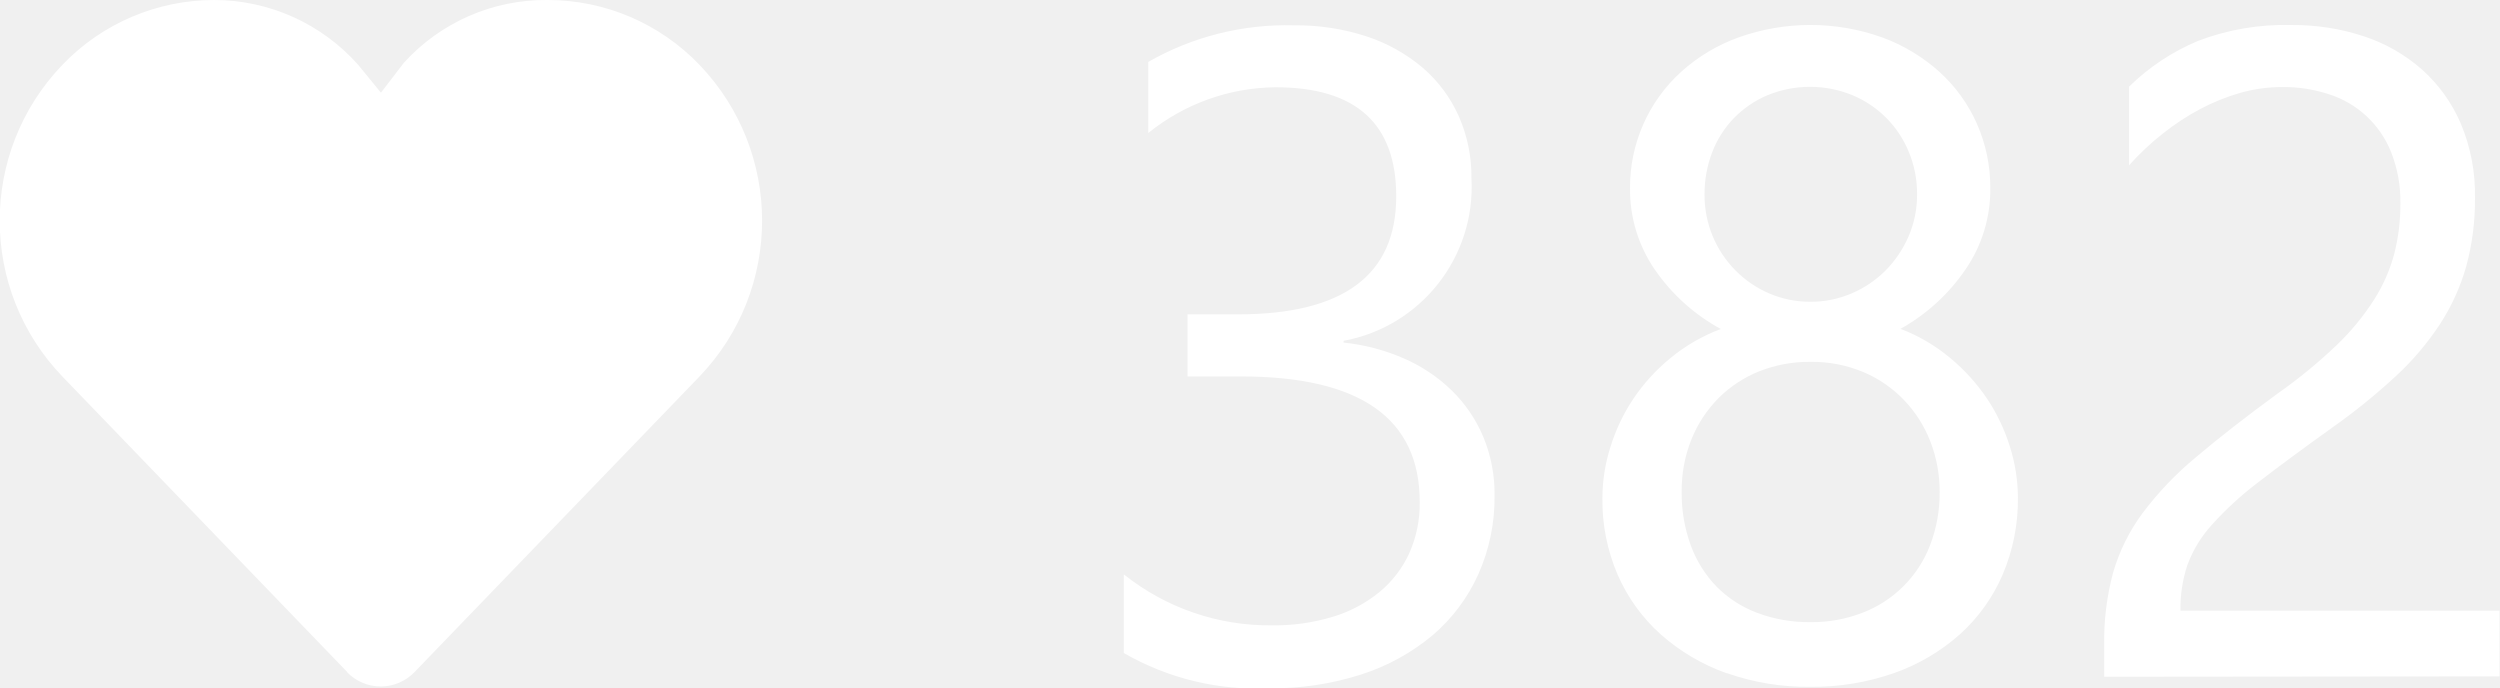
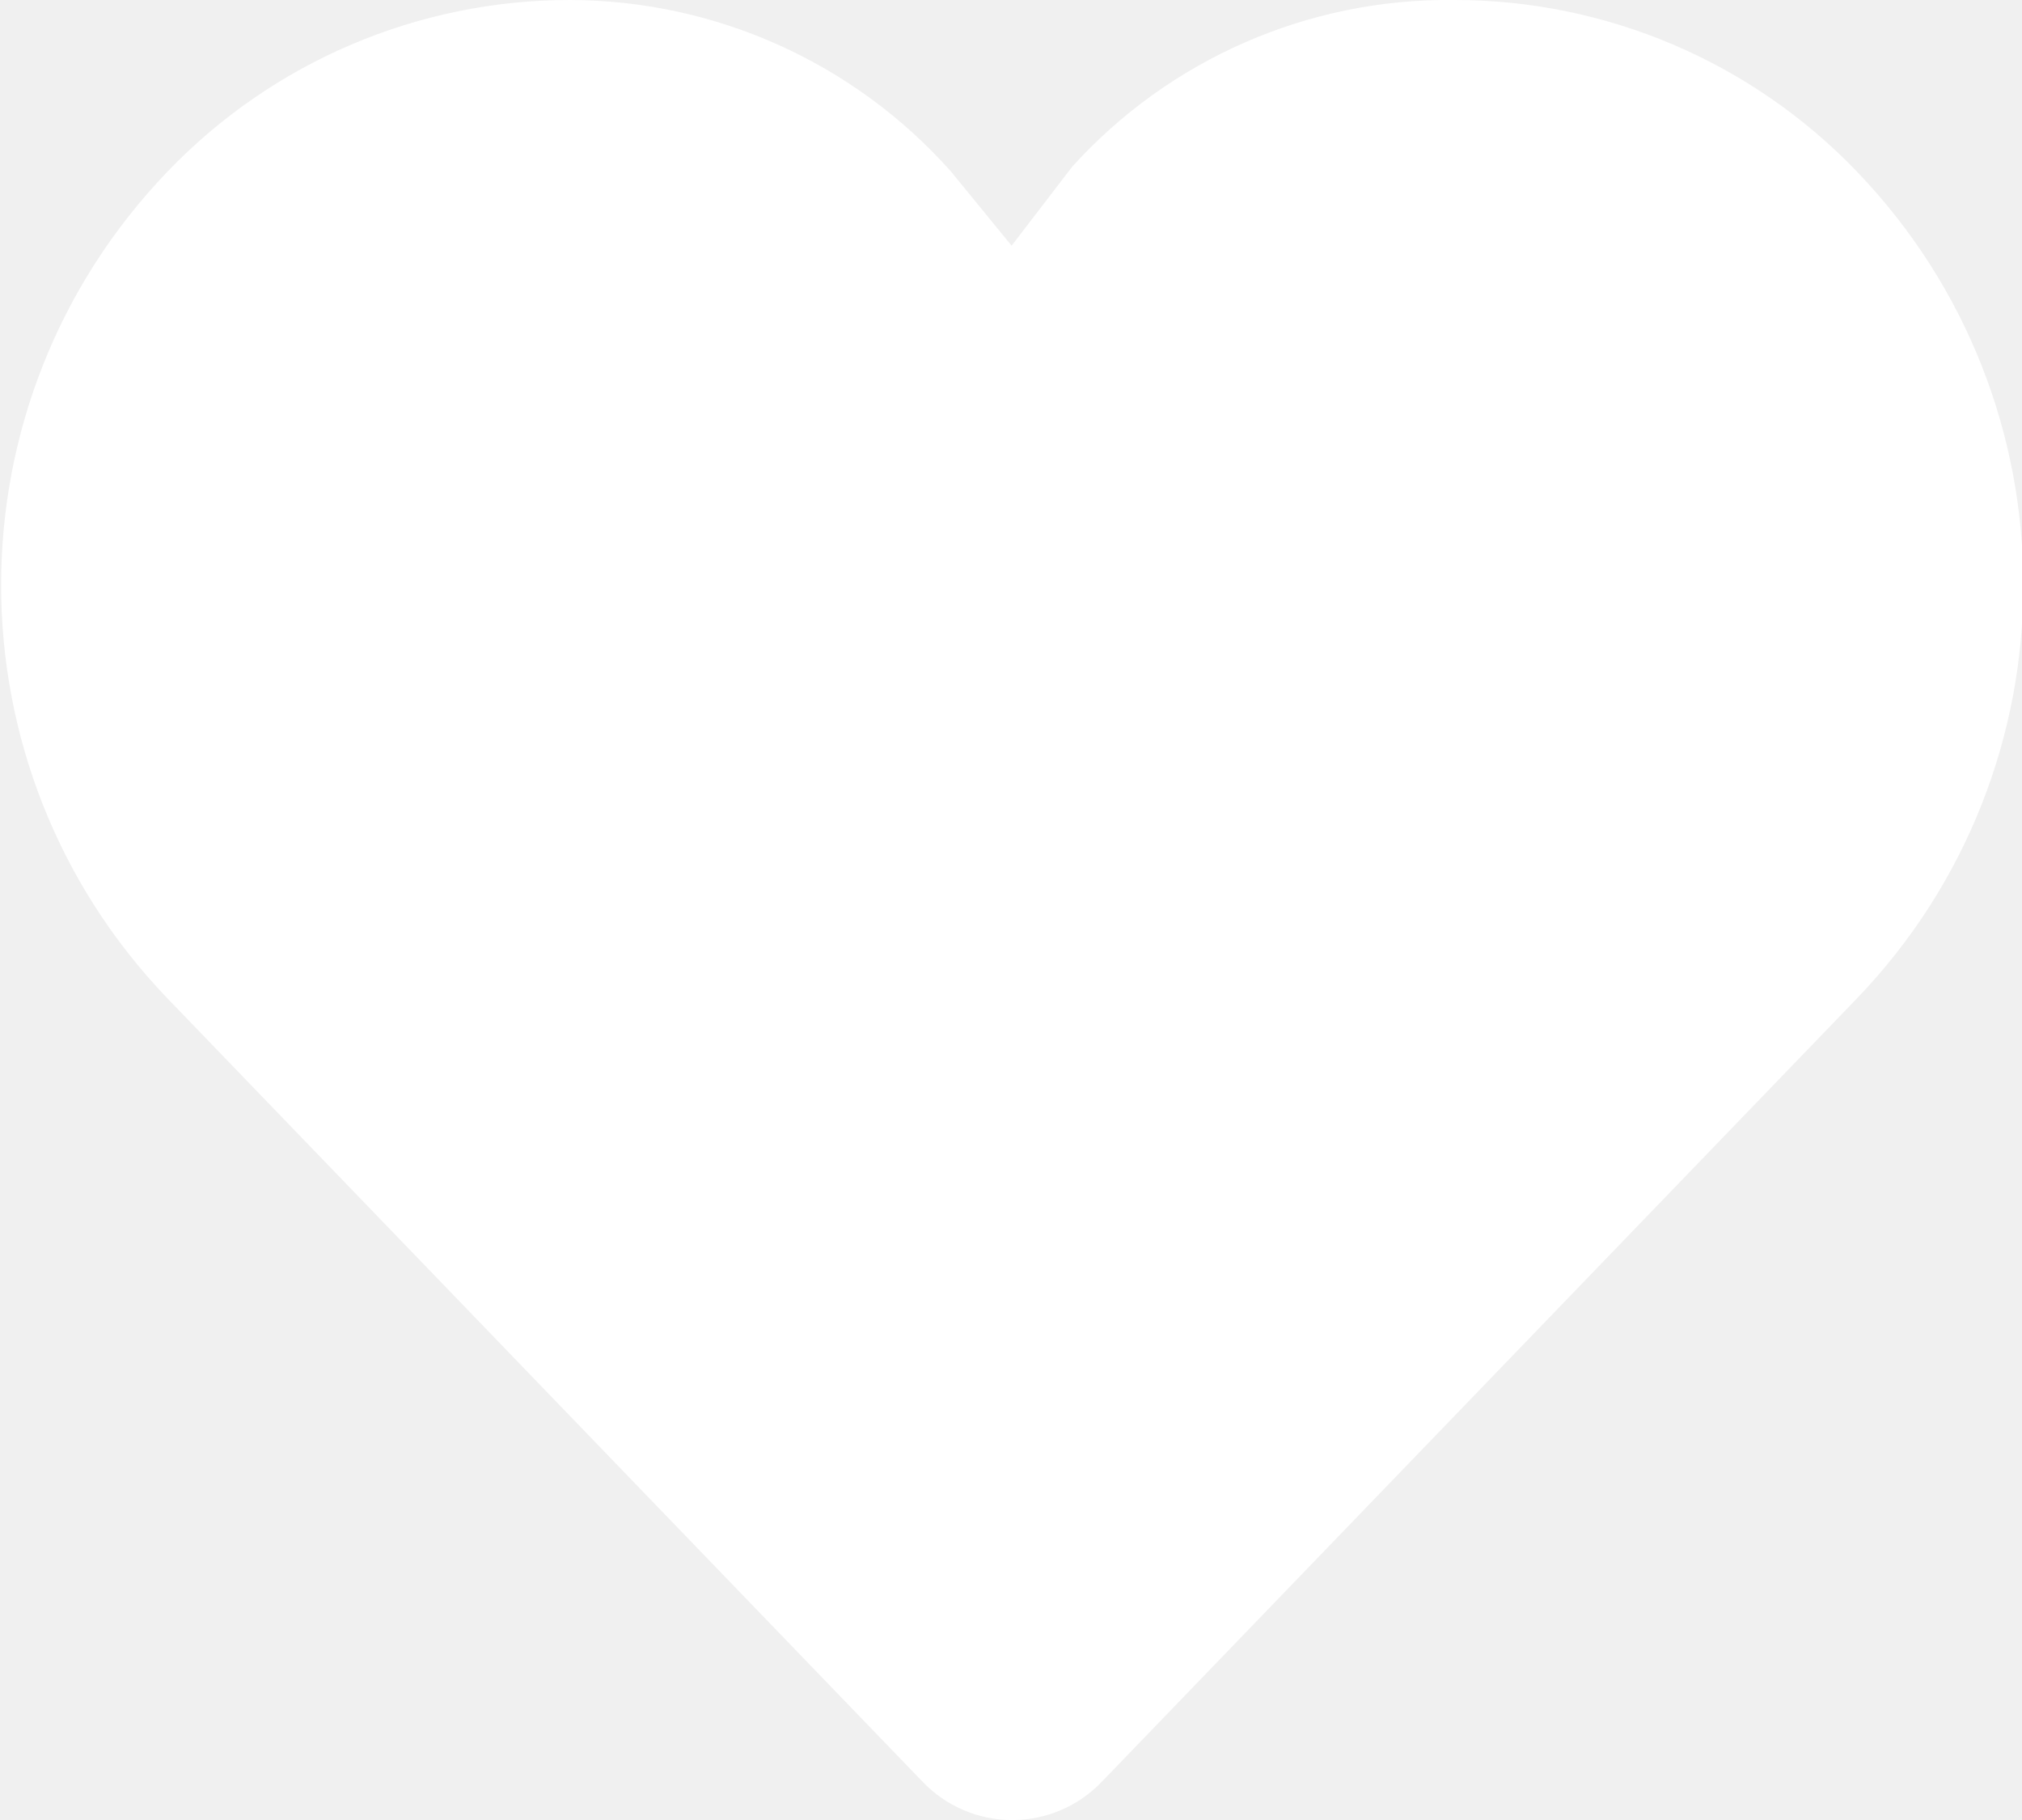
- <svg xmlns="http://www.w3.org/2000/svg" width="32.774" height="9.017" viewBox="0 0 32.774 9.017">
-   <path id="Color_Overlay" data-name="Color Overlay" d="M1347.733,1215.561v-1.031a3.059,3.059,0,0,0,1.945.668,2.623,2.623,0,0,0,.794-.112,1.767,1.767,0,0,0,.609-.322,1.431,1.431,0,0,0,.393-.509,1.594,1.594,0,0,0,.138-.674q0-1.646-2.344-1.646h-.7v-.814h.661q2.075,0,2.075-1.547,0-1.43-1.582-1.43a2.693,2.693,0,0,0-1.669.6v-.932a3.647,3.647,0,0,1,1.91-.48,2.943,2.943,0,0,1,.955.146,2.205,2.205,0,0,1,.733.41,1.807,1.807,0,0,1,.472.633,1.951,1.951,0,0,1,.167.814,2.052,2.052,0,0,1-1.676,2.133v.023a2.664,2.664,0,0,1,.791.208,2.1,2.1,0,0,1,.626.419,1.85,1.85,0,0,1,.413.606,1.936,1.936,0,0,1,.149.77,2.458,2.458,0,0,1-.213,1.035,2.282,2.282,0,0,1-.6.8,2.8,2.8,0,0,1-.934.513,3.8,3.8,0,0,1-1.2.181A3.492,3.492,0,0,1,1347.733,1215.561Zm7.9.264a2.631,2.631,0,0,1-.861-.508,2.259,2.259,0,0,1-.565-.782,2.456,2.456,0,0,1-.2-1.007,2.216,2.216,0,0,1,.106-.671,2.418,2.418,0,0,1,.3-.63,2.478,2.478,0,0,1,.486-.533,2.31,2.31,0,0,1,.66-.381,2.5,2.5,0,0,1-.868-.783,1.845,1.845,0,0,1-.322-1.057,2.041,2.041,0,0,1,.674-1.535,2.275,2.275,0,0,1,.75-.448,2.8,2.8,0,0,1,1.881,0,2.311,2.311,0,0,1,.75.451,2.023,2.023,0,0,1,.492.68,2.058,2.058,0,0,1,.176.85,1.845,1.845,0,0,1-.322,1.057,2.516,2.516,0,0,1-.855.783,2.281,2.281,0,0,1,.65.381,2.542,2.542,0,0,1,.484.533,2.446,2.446,0,0,1,.3.63,2.242,2.242,0,0,1,.105.671,2.5,2.5,0,0,1-.2,1.007,2.244,2.244,0,0,1-.56.782,2.592,2.592,0,0,1-.861.508,3.231,3.231,0,0,1-1.1.181A3.191,3.191,0,0,1,1355.637,1215.824Zm.431-3.958a1.6,1.6,0,0,0-.534.351,1.645,1.645,0,0,0-.355.539,1.806,1.806,0,0,0-.129.688,1.984,1.984,0,0,0,.121.709,1.535,1.535,0,0,0,.339.539,1.488,1.488,0,0,0,.534.343,1.923,1.923,0,0,0,.694.12,1.829,1.829,0,0,0,.68-.122,1.537,1.537,0,0,0,.888-.885,1.9,1.9,0,0,0,.126-.7,1.8,1.8,0,0,0-.121-.659,1.64,1.64,0,0,0-.343-.542,1.592,1.592,0,0,0-.533-.369,1.732,1.732,0,0,0-.7-.135A1.756,1.756,0,0,0,1356.068,1211.866Zm.105-3.618a1.353,1.353,0,0,0-.439.3,1.318,1.318,0,0,0-.284.448,1.51,1.51,0,0,0-.1.551,1.4,1.4,0,0,0,.408,1,1.4,1.4,0,0,0,.442.3,1.357,1.357,0,0,0,.539.108,1.343,1.343,0,0,0,.542-.111,1.4,1.4,0,0,0,.443-.3,1.458,1.458,0,0,0,.3-.445,1.361,1.361,0,0,0,.112-.548,1.425,1.425,0,0,0-.109-.562,1.363,1.363,0,0,0-.738-.742,1.466,1.466,0,0,0-1.113,0Zm-18.616,7.562-3.733-3.873a2.95,2.95,0,0,1,0-4.09,2.757,2.757,0,0,1,1.989-.848,2.528,2.528,0,0,1,1.885.848h0l.3.367.3-.391h0a2.508,2.508,0,0,1,1.885-.824,2.756,2.756,0,0,1,1.989.848,2.953,2.953,0,0,1,0,4.09l-3.733,3.872a.614.614,0,0,1-.887,0Zm23.032.061v-.417a3.455,3.455,0,0,1,.117-.949,2.47,2.47,0,0,1,.386-.779,4.32,4.32,0,0,1,.706-.738q.436-.37,1.069-.833a6.657,6.657,0,0,0,.765-.627,3.226,3.226,0,0,0,.495-.6,2.155,2.155,0,0,0,.266-.606,2.6,2.6,0,0,0,.079-.653,1.737,1.737,0,0,0-.121-.674,1.3,1.3,0,0,0-.817-.761,1.9,1.9,0,0,0-.609-.094,2.034,2.034,0,0,0-.551.076,2.753,2.753,0,0,0-.524.211,3.206,3.206,0,0,0-.492.323,3.52,3.52,0,0,0-.443.416v-1.031a2.875,2.875,0,0,1,.905-.6,3.188,3.188,0,0,1,1.221-.208,2.949,2.949,0,0,1,.956.149,2.181,2.181,0,0,1,.761.437,2.013,2.013,0,0,1,.507.708,2.391,2.391,0,0,1,.185.967,3.3,3.3,0,0,1-.114.9,2.758,2.758,0,0,1-.346.762,3.656,3.656,0,0,1-.583.685,8.079,8.079,0,0,1-.826.668q-.591.423-.976.721a4.362,4.362,0,0,0-.609.56,1.616,1.616,0,0,0-.316.521,1.81,1.81,0,0,0-.091.6h4.183v.861Z" transform="translate(-1333 -1207)" fill="#fff" />
+ <svg xmlns="http://www.w3.org/2000/svg" width="10" height="9" viewBox="0 0 10 9">
+   <path id="Shape_8" data-name="Shape 8" d="M143.188,1207a2.506,2.506,0,0,0-1.885.824h0l-.3.391-.3-.367h0a2.528,2.528,0,0,0-1.885-.848,2.755,2.755,0,0,0-1.989.848,2.951,2.951,0,0,0,0,4.09l3.733,3.872a.613.613,0,0,0,.888,0l3.733-3.872a2.951,2.951,0,0,0,0-4.09,2.755,2.755,0,0,0-1.989-.848Z" transform="translate(-136 -1207)" fill="#fff" />
</svg>
